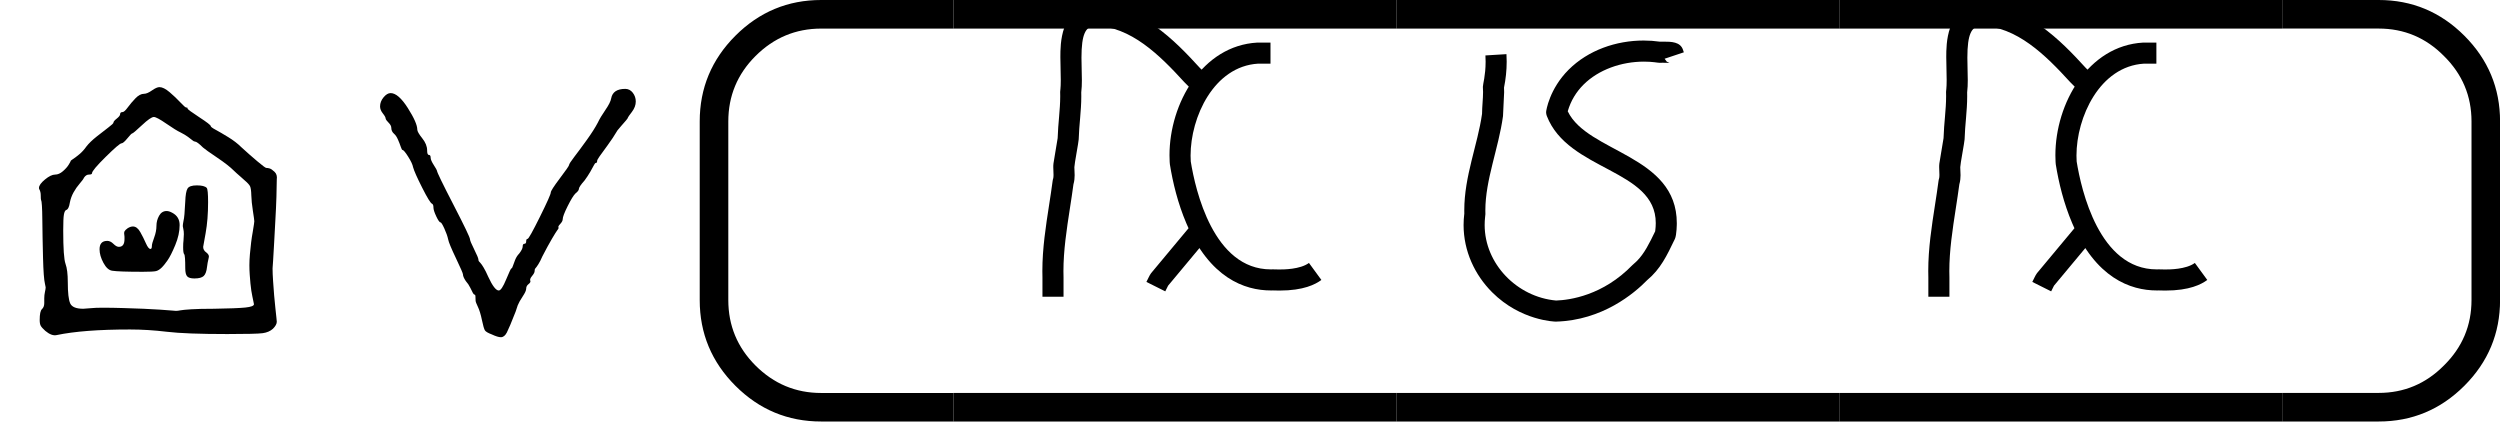
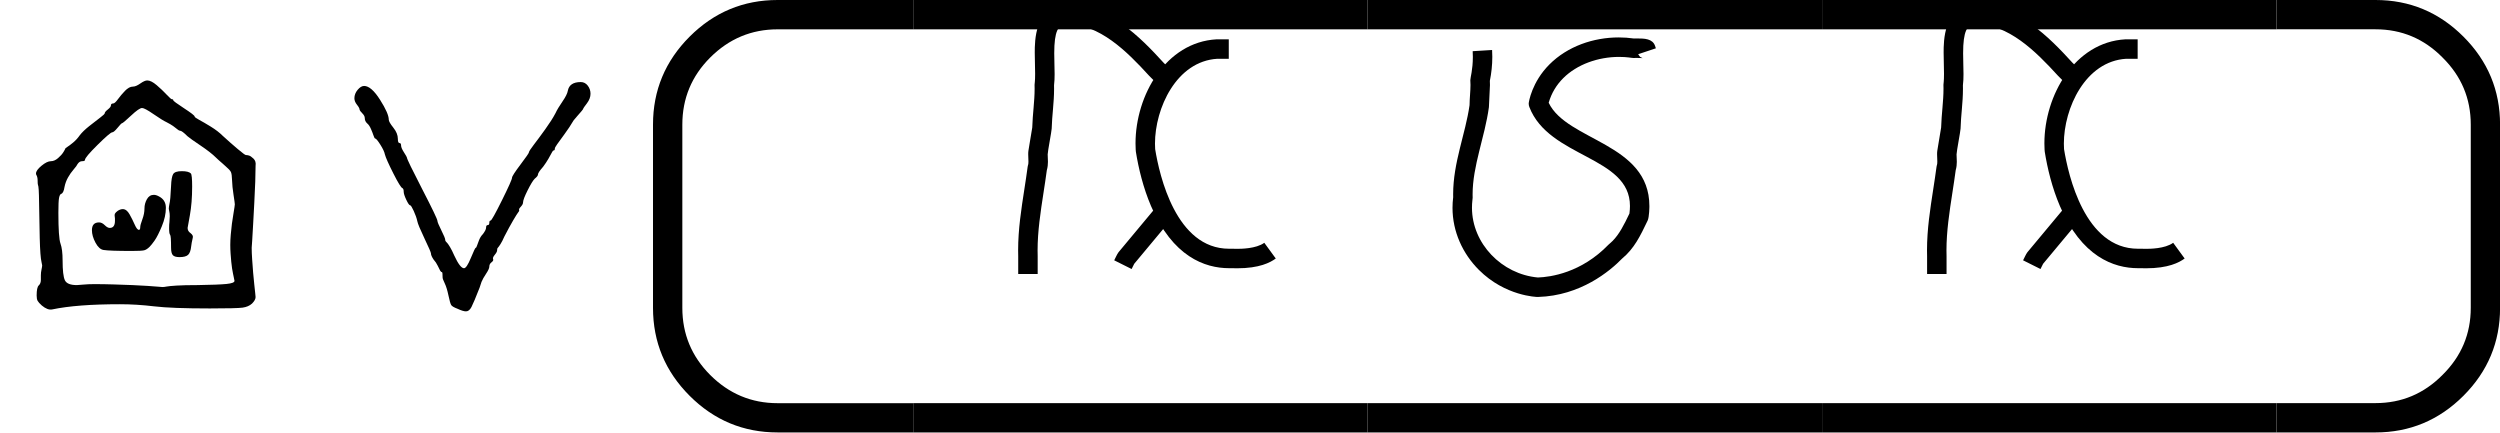
- <svg xmlns="http://www.w3.org/2000/svg" version="1.1" width="5931" height="1000" viewBox="0 0 5931 1000">
-   <path d="M126 137Q126 137 126 151Q126 160 128.0 169.0Q130 178 130 182Q130 184 128 192Q124 208 122.5 266.0Q121 324 120.5 375.0Q120 426 117 430Q116 433 116.0 443.5Q116 454 112 461Q111 462 111 465Q111 475 128.0 489.0Q145 503 157 503Q168 503 179.0 512.5Q190 522 195.5 531.0Q201 540 201 541Q201 543 207.5 547.0Q214 551 225.5 560.5Q237 570 246 583Q256 596 275.5 611.5Q295 627 309.0 637.5Q323 648 323 651Q323 655 332.5 662.5Q342 670 342 675Q342 681 349 681Q354 681 363.5 694.0Q373 707 385.5 720.0Q398 733 410 733Q419 733 432.5 742.5Q446 752 454 752Q466 752 483.0 737.5Q500 723 513.5 708.5Q527 694 530 694Q533 694 533.5 693.5Q534 693 534 691Q534 688 567.0 666.5Q600 645 600 641Q600 638 614.0 630.5Q628 623 650.0 609.5Q672 596 687 581Q711 559 733.0 540.5Q755 522 758 522Q762 522 767.5 520.5Q773 519 781.5 511.0Q790 503 788 489Q788 472 787.0 440.0Q786 408 784.0 374.0Q782 340 780.5 309.0Q779 278 777.5 257.5Q776 237 776 236Q776 221 777.5 199.5Q779 178 780.5 159.0Q782 140 784.0 123.0Q786 106 787.0 95.0Q788 84 788 84Q788 75 777 64Q766 54 748.0 51.5Q730 49 647 49Q529 49 475.0 55.5Q421 62 370 62Q237 62 161 46Q147 43 129 58Q119 67 116.0 72.5Q113 78 113 89Q113 114 119.5 120.0Q126 126 126 137ZM291 124Q320 124 351.5 123.0Q383 122 408.5 121.0Q434 120 455.0 118.5Q476 117 488.5 116.0Q501 115 501 115Q506 115 513.5 116.5Q521 118 544.5 119.5Q568 121 609 121Q674 122 698.5 124.5Q723 127 723 134Q723 134 722.5 136.5Q722 139 721.0 144.0Q720 149 718.5 156.0Q717 163 715.5 172.5Q714 182 713.0 193.0Q712 204 711.0 217.5Q710 231 710 245Q710 259 711.5 276.5Q713 294 715.0 310.0Q717 326 719.5 339.5Q722 353 723.0 361.5Q724 370 724 370Q724 374 720.0 399.5Q716 425 715.5 444.0Q715 463 712.0 469.5Q709 476 696 487Q693 490 686.0 496.0Q679 502 674.0 506.5Q669 511 666 514Q650 530 618.0 551.5Q586 573 578 580Q561 597 555 597Q552 597 548.0 600.5Q544 604 535.0 610.5Q526 617 514 623Q501 629 473.5 648.0Q446 667 438 667Q429 667 404.0 643.5Q379 620 376 620Q374 620 362.5 606.0Q351 592 346 592Q340 592 301.0 553.5Q262 515 262 507Q262 503 253 503Q245 503 239 494Q237 489 227.0 477.5Q217 466 209.5 452.5Q202 439 199 424Q196 404 188 402Q184 400 182.0 389.5Q180 379 180 344Q180 267 186.5 249.0Q193 231 193 197Q193 151 200.0 136.0Q207 121 237 121Q241 121 256.5 122.5Q272 124 291 124Z" transform="translate(0.00,833.33) scale(0.8333,-0.8333)" fill="#000000" />
-   <path d="m 432.427,-300.259 c 0,-4 2.167,-11.833 6.5,-23.5 4.333,-11.667 6.5,-22.833 6.5,-33.5 0,-10 2.5,-19.5 7.5,-28.5 5,-9 12.167,-13.5 21.5,-13.5 4.667,0 10,1.667 16,5 14,7.333 21,19 21,35 0,18 -4.167,37 -12.5,57 -8.333,20 -15.667,34.5 -22,43.5 -6.333,9 -11.5,15.5 -15.5,19.5 -6,6 -11.667,9.667 -17,11 -5.333,1.333 -18,2 -38,2 -45.333,0 -74.333,-1 -87,-3 -9.333,-1.333 -17.667,-8.833 -25,-22.5 -7.333,-13.667 -11,-26.5 -11,-38.5 0,-16 7.333,-24 22,-24 6,0 11.833,2.833 17.5,8.5 5.667,5.667 10.833,8.5 15.5,8.5 10.667,0 16,-7.333 16,-22 v -7 c -1.333,-7.333 -1.333,-12.333 0,-15 1.333,-2.667 4.333,-5.667 9,-9 5.333,-3.333 10.333,-5 15,-5 8,0 15,5.333 21,16 6,10.667 11.333,21.333 16,32 4.667,10.667 9,16 13,16 2.667,0 4,-3 4,-9 z m 95,-126 c 0.667,-18.667 2.833,-31 6.5,-37 3.667,-6 12.5,-9 26.5,-9 14,0 23.333,2.333 28,7 2.667,2.667 4,16.333 4,41 0,32.667 -2.333,62 -7,88 l -7,39 c 0,6.667 3,12 9,16 6,4.667 8.333,9.333 7,14 -2.667,11.333 -4.333,20.333 -5,27 -1.333,12.667 -4.5,21.333 -9.5,26 -5,4.667 -13.833,7 -26.5,7 -10,0 -16.833,-2 -20.5,-6 -3.667,-4 -5.5,-11.667 -5.5,-23 0,-24.667 -1,-38 -3,-40 -2,-2 -3,-8.667 -3,-20 0,-8 0.333,-14.333 1,-19 0.667,-7.333 1,-13.333 1,-18 0,-6 -0.5,-11 -1.5,-15 -1,-4 -1.5,-6.667 -1.5,-8 0,-3.333 0.667,-8.333 2,-15 2,-7.333 3.667,-25.667 5,-55 z" transform="translate(0.00,833.33) scale(0.8333,0.8333)" fill="#000000" />
-   <path d="M116 735Q138 735 165.0 692.5Q192 650 192 631Q192 624 206.0 606.5Q220 589 220 572Q220 559 225.0 559.0Q230 559 230 551Q230 544 239.0 530.0Q248 516 248 514Q248 508 295.0 417.0Q342 326 342 319Q342 314 354.0 290.0Q366 266 366 261Q366 258 367.5 256.0Q369 254 372.0 251.0Q375 248 381.0 238.0Q387 228 394 212Q412 173 424 173Q432 173 445.0 204.5Q458 236 460 236Q462 236 464.0 242.5Q466 249 470.5 260.0Q475 271 482 278Q492 291 492 298Q492 306 497.0 306.0Q502 306 502.0 313.0Q502 320 506 320Q510 320 541.0 382.5Q572 445 572 452Q572 458 598.0 492.5Q624 527 624 530Q624 534 639.0 553.5Q654 573 674.5 601.5Q695 630 706 651Q713 666 727.5 687.0Q742 708 744 720Q749 747 784 747Q797 747 805.5 736.0Q814 725 814 711Q814 696 803.0 681.5Q792 667 792 666Q792 664 786.5 657.5Q781 651 773.0 642.0Q765 633 762 629Q749 607 733.5 586.0Q718 565 711.0 555.0Q704 545 704 542Q704 536 700 536Q698 536 695.0 530.0Q692 524 684.5 511.0Q677 498 668 486Q652 468 652 462Q652 457 642 449Q634 441 620.0 413.0Q606 385 606 376Q606 370 599.0 362.5Q592 355 594 353Q594 352 594 350Q594 349 590.5 344.5Q587 340 575.5 320.5Q564 301 548 270Q542 256 536.5 247.5Q531 239 529.0 237.0Q527 235 526.5 233.0Q526 231 526 228Q526 223 518.5 214.0Q511 205 514 200Q515 196 508.5 191.0Q502 186 502 178Q502 171 492.0 156.0Q482 141 478 131Q476 125 472 113Q454 67 447.0 53.5Q440 40 430 40Q421 40 404 48Q388 54 384.5 59.5Q381 65 376 89Q371 113 364.5 126.5Q358 140 358 144Q358 161 356 161Q353 161 350.5 165.5Q348 170 343.0 180.5Q338 191 330 200Q322 212 322 219Q322 223 302.0 265.0Q282 307 280 318Q277 332 269.0 349.5Q261 367 258 367Q254 367 246.0 384.0Q238 401 238 409Q238 418 234 420Q228 422 206.0 465.5Q184 509 180 524Q178 535 166.0 554.0Q154 573 150 573Q148 573 145.0 582.0Q142 591 137.0 602.5Q132 614 126 619Q118 626 118 636Q118 643 110.5 650.5Q103 658 102 662Q102 667 94.0 677.0Q86 687 86 697Q86 711 96.0 723.0Q106 735 116 735Z" transform="translate(830.00,833.33) scale(0.8333,-0.8333)" fill="#000000" />
-   <path d="M 24.638,12.488 H 20.722 q -1.482,0 -2.54,-1.058 -1.058,-1.058 -1.058,-2.54 V 3.598 q 0,-1.482 1.058,-2.54 Q 19.241,4e-6 20.722,4e-6 h 3.916 V 0.847 H 20.722 q -1.132,0 -1.947,0.815 -0.804,0.804 -0.804,1.937 v 5.292 q 0,1.132 0.804,1.937 0.815,0.815 1.947,0.815 h 3.916 z" transform="translate(288.81,0.00) scale(80.0747,80.0747)" fill="#000000" />
-   <path d="M 75.015,0.847 V 4e-6 h 13.123 v 0.847 z m 0,11.642 v -0.847 h 13.123 v 0.847 z" transform="translate(-3745.08,0.00) scale(80.0747,80.0747)" fill="#000000" />
-   <path d="M 75.015,0.847 V 4e-6 h 13.123 v 0.847 z m 0,11.642 v -0.847 h 13.123 v 0.847 z" transform="translate(-2694.24,0.00) scale(80.0747,80.0747)" fill="#000000" />
-   <path d="M 75.015,0.847 V 4e-6 h 13.123 v 0.847 z m 0,11.642 v -0.847 h 13.123 v 0.847 z" transform="translate(-1643.39,0.00) scale(80.0747,80.0747)" fill="#000000" />
-   <path d="m 87.715,4e-6 h 2.857 q 1.482,0 2.54,1.058 1.058,1.058 1.058,2.54 v 5.292 q 0,1.482 -1.058,2.54 -1.058,1.058 -2.54,1.058 h -2.857 v -0.847 h 2.857 q 1.132,0 1.937,-0.815 0.815,-0.804 0.815,-1.937 V 3.598 q 0,-1.132 -0.815,-1.937 -0.804,-0.815 -1.937,-0.815 h -2.857 z" transform="translate(-1609.49,0.00) scale(80.0747,80.0747)" fill="#000000" />
-   <path d="M 235.77,643.31 C 235.77,651.79 236.00,656.96 236.00,658.00 L 236.00,704.00 L 186.00,704.00 L 186.00,658.38 C 185.85,653.24 185.78,648.11 185.78,643.00 C 185.78,589.09 193.92,537.14 201.71,486.75 C 204.73,467.20 207.71,447.87 210.22,428.73 C 210.91,423.48 212.27,424.09 212.27,414.93 C 212.27,414.74 211.69,397.42 211.69,396.83 C 211.69,389.56 211.69,389.56 215.39,367.94 C 217.73,354.27 220.20,339.84 222.06,327.75 C 223.09,292.37 228.16,260.48 228.16,227.82 C 228.16,223.01 228.00,218.10 228.00,218.00 C 228.00,213.64 229.45,210.87 229.45,189.48 C 229.45,188.94 228.50,136.10 228.50,135.56 C 228.50,104.77 228.50,20.54 303.91,11.20 C 304.93,11.07 305.97,11.00 307.00,11.00 C 417.90,11.00 500.44,96.50 559.09,160.73 L 572.68,174.32 L 537.32,209.68 C 522.91,195.27 522.91,195.27 522.52,194.84 C 464.36,131.12 395.62,62.39 308.58,61.01 C 288.87,64.03 278.57,79.66 278.57,136.86 C 278.57,156.11 279.53,174.47 279.53,190.46 C 279.53,200.32 279.18,209.97 278.04,219.26 C 278.12,222.22 278.15,225.16 278.15,228.08 C 278.15,264.05 272.86,296.47 271.99,330.64 C 271.82,337.02 261.71,389.45 261.71,396.59 C 261.71,402.78 262.37,409.14 262.37,415.72 C 262.37,422.05 261.80,429.41 259.51,437.37 C 256.96,456.56 254.02,475.57 251.11,494.44 C 243.30,544.98 235.77,594.40 235.77,643.31  Z M 543.81,527.98 L 582.22,559.99 L 484.07,677.76 L 477.36,691.19 L 432.63,668.82 C 436.42,661.91 439.21,654.17 443.78,648.01 C 443.78,648.01 543.78,528.01 543.81,527.98  Z M 733.00,639.00 C 733.15,639.00 740.71,639.31 747.60,639.31 C 757.58,639.31 797.07,639.31 818.26,623.81 C 818.26,623.81 847.78,664.17 847.74,664.19 C 833.58,674.56 805.84,689.32 748.28,689.32 C 742.85,689.32 737.68,689.20 732.83,689.01 C 731.20,689.05 729.57,689.07 727.95,689.07 C 665.32,689.07 582.68,659.26 527.28,529.52 C 507.20,482.51 495.14,432.68 488.32,389.97 C 488.28,389.75 487.39,382.24 487.39,368.25 C 487.39,245.04 565.29,108.32 695.60,101.04 C 696.06,101.02 696.53,101.00 697.00,101.00 L 727.00,101.00 L 727.00,151.00 L 697.73,151.00 C 592.35,157.37 537.41,278.21 537.41,369.06 C 537.41,373.82 537.56,378.52 537.86,383.15 C 548.86,451.23 591.53,639.08 727.73,639.08 C 729.89,639.08 732.95,639.00 733.00,639.00 Z" transform="translate(2287.12,0.00) scale(1,1)" fill="#000000" />
-   <path d="M 184.24,533.83 C 184.24,625.71 260.73,704.65 353.68,712.97 C 386.01,711.86 464.94,701.15 535.02,628.63 C 537.22,626.35 539.76,624.84 545.35,619.26 C 562.88,601.72 575.03,577.42 588.80,548.64 C 589.72,541.69 590.16,535.23 590.16,529.19 C 590.16,400.93 382.04,405.91 331.67,275.00 C 330.56,272.11 330.00,269.06 330.00,266.00 C 330.00,262.47 337.91,210.91 383.37,165.45 C 429.90,118.93 496.36,96.16 561.36,96.16 C 574.48,96.16 587.54,97.08 600.36,98.93 C 602.73,98.85 605.61,98.80 608.75,98.80 C 626.95,98.80 648.41,99.18 654.71,118.07 L 656.73,124.12 L 611.20,139.30 L 616.21,146.16 L 622.71,149.41 C 620.15,149.03 612.31,148.88 606.38,148.88 C 602.05,148.88 599.07,149.00 599.00,149.00 C 594.46,149.00 583.23,146.21 562.12,146.21 C 508.64,146.21 454.28,165.26 418.73,200.81 C 401.61,217.92 388.57,238.85 381.34,264.00 C 428.37,362.57 640.09,367.23 640.09,529.57 C 640.09,529.95 639.99,557.54 635.55,566.81 C 616.30,606.98 601.26,638.38 569.96,664.42 C 538.90,696.29 463.48,759.87 353.72,762.98 C 353.48,762.99 353.24,763.00 353.00,763.00 C 351.34,763.00 269.86,761.28 202.01,693.43 C 160.55,651.98 134.24,595.37 134.24,533.91 C 134.24,524.93 134.80,515.85 135.96,506.70 C 135.90,504.18 135.87,501.68 135.87,499.18 C 135.87,417.44 167.52,344.27 178.02,270.18 C 178.19,252.24 180.44,234.48 180.44,218.20 C 180.44,212.86 180.00,206.12 180.00,206.00 C 180.00,199.53 186.50,179.43 186.50,146.18 C 186.50,141.31 186.35,136.42 186.05,131.52 L 235.95,128.46 C 236.31,134.39 236.49,140.29 236.49,146.17 C 236.49,167.20 234.22,187.81 230.17,207.78 C 230.37,211.46 230.45,215.07 230.45,218.61 C 230.45,222.78 227.84,274.86 227.76,275.42 C 217.14,352.79 185.87,425.83 185.87,499.48 C 185.87,503.48 186.00,507.91 186.00,508.00 C 186.00,511.91 184.24,519.34 184.24,533.83 Z" transform="translate(3337.97,0.00) scale(1,1)" fill="#000000" />
-   <path d="M 235.77,643.31 C 235.77,651.79 236.00,656.96 236.00,658.00 L 236.00,704.00 L 186.00,704.00 L 186.00,658.38 C 185.85,653.24 185.78,648.11 185.78,643.00 C 185.78,589.09 193.92,537.14 201.71,486.75 C 204.73,467.20 207.71,447.87 210.22,428.73 C 210.91,423.48 212.27,424.09 212.27,414.93 C 212.27,414.74 211.69,397.42 211.69,396.83 C 211.69,389.56 211.69,389.56 215.39,367.94 C 217.73,354.27 220.20,339.84 222.06,327.75 C 223.09,292.37 228.16,260.48 228.16,227.82 C 228.16,223.01 228.00,218.10 228.00,218.00 C 228.00,213.64 229.45,210.87 229.45,189.48 C 229.45,188.94 228.50,136.10 228.50,135.56 C 228.50,104.77 228.50,20.54 303.91,11.20 C 304.93,11.07 305.97,11.00 307.00,11.00 C 417.90,11.00 500.44,96.50 559.09,160.73 L 572.68,174.32 L 537.32,209.68 C 522.91,195.27 522.91,195.27 522.52,194.84 C 464.36,131.12 395.62,62.39 308.58,61.01 C 288.87,64.03 278.57,79.66 278.57,136.86 C 278.57,156.11 279.53,174.47 279.53,190.46 C 279.53,200.32 279.18,209.97 278.04,219.26 C 278.12,222.22 278.15,225.16 278.15,228.08 C 278.15,264.05 272.86,296.47 271.99,330.64 C 271.82,337.02 261.71,389.45 261.71,396.59 C 261.71,402.78 262.37,409.14 262.37,415.72 C 262.37,422.05 261.80,429.41 259.51,437.37 C 256.96,456.56 254.02,475.57 251.11,494.44 C 243.30,544.98 235.77,594.40 235.77,643.31  Z M 543.81,527.98 L 582.22,559.99 L 484.07,677.76 L 477.36,691.19 L 432.63,668.82 C 436.42,661.91 439.21,654.17 443.78,648.01 C 443.78,648.01 543.78,528.01 543.81,527.98  Z M 733.00,639.00 C 733.15,639.00 740.71,639.31 747.60,639.31 C 757.58,639.31 797.07,639.31 818.26,623.81 C 818.26,623.81 847.78,664.17 847.74,664.19 C 833.58,674.56 805.84,689.32 748.28,689.32 C 742.85,689.32 737.68,689.20 732.83,689.01 C 731.20,689.05 729.57,689.07 727.95,689.07 C 665.32,689.07 582.68,659.26 527.28,529.52 C 507.20,482.51 495.14,432.68 488.32,389.97 C 488.28,389.75 487.39,382.24 487.39,368.25 C 487.39,245.04 565.29,108.32 695.60,101.04 C 696.06,101.02 696.53,101.00 697.00,101.00 L 727.00,101.00 L 727.00,151.00 L 697.73,151.00 C 592.35,157.37 537.41,278.21 537.41,369.06 C 537.41,373.82 537.56,378.52 537.86,383.15 C 548.86,451.23 591.53,639.08 727.73,639.08 C 729.89,639.08 732.95,639.00 733.00,639.00 Z" transform="translate(4388.81,0.00) scale(1,1)" fill="#000000" />
+ <svg xmlns="http://www.w3.org/2000/svg" version="1.1" width="5781" height="1000" viewBox="0 0 5781 1000">
+   <path d="M126 137Q126 137 126 151Q126 160 128.0 169.0Q130 178 130 182Q130 184 128 192Q124 208 122.5 266.0Q121 324 120.5 375.0Q120 426 117 430Q116 433 116.0 443.5Q116 454 112 461Q111 462 111 465Q111 475 128.0 489.0Q145 503 157 503Q168 503 179.0 512.5Q190 522 195.5 531.0Q201 540 201 541Q201 543 207.5 547.0Q214 551 225.5 560.5Q237 570 246 583Q256 596 275.5 611.5Q295 627 309.0 637.5Q323 648 323 651Q323 655 332.5 662.5Q342 670 342 675Q342 681 349 681Q354 681 363.5 694.0Q373 707 385.5 720.0Q398 733 410 733Q419 733 432.5 742.5Q446 752 454 752Q466 752 483.0 737.5Q500 723 513.5 708.5Q527 694 530 694Q533 694 533.5 693.5Q534 693 534 691Q534 688 567.0 666.5Q600 645 600 641Q600 638 614.0 630.5Q628 623 650.0 609.5Q672 596 687 581Q711 559 733.0 540.5Q755 522 758 522Q762 522 767.5 520.5Q773 519 781.5 511.0Q790 503 788 489Q788 472 787.0 440.0Q786 408 784.0 374.0Q782 340 780.5 309.0Q779 278 777.5 257.5Q776 237 776 236Q776 221 777.5 199.5Q779 178 780.5 159.0Q782 140 784.0 123.0Q786 106 787.0 95.0Q788 84 788 84Q788 75 777 64Q766 54 748.0 51.5Q730 49 647 49Q529 49 475.0 55.5Q421 62 370 62Q237 62 161 46Q147 43 129 58Q119 67 116.0 72.5Q113 78 113 89Q113 114 119.5 120.0Q126 126 126 137ZM291 124Q320 124 351.5 123.0Q383 122 408.5 121.0Q434 120 455.0 118.5Q476 117 488.5 116.0Q501 115 501 115Q506 115 513.5 116.5Q521 118 544.5 119.5Q568 121 609 121Q674 122 698.5 124.5Q723 127 723 134Q723 134 722.5 136.5Q722 139 721.0 144.0Q720 149 718.5 156.0Q717 163 715.5 172.5Q714 182 713.0 193.0Q712 204 711.0 217.5Q710 231 710 245Q710 259 711.5 276.5Q713 294 715.0 310.0Q717 326 719.5 339.5Q722 353 723.0 361.5Q724 370 724 370Q724 374 720.0 399.5Q716 425 715.5 444.0Q715 463 712.0 469.5Q709 476 696 487Q693 490 686.0 496.0Q679 502 674.0 506.5Q669 511 666 514Q650 530 618.0 551.5Q586 573 578 580Q561 597 555 597Q552 597 548.0 600.5Q544 604 535.0 610.5Q526 617 514 623Q501 629 473.5 648.0Q446 667 438 667Q429 667 404.0 643.5Q379 620 376 620Q374 620 362.5 606.0Q351 592 346 592Q340 592 301.0 553.5Q262 515 262 507Q262 503 253 503Q245 503 239 494Q237 489 227.0 477.5Q217 466 209.5 452.5Q202 439 199 424Q196 404 188 402Q184 400 182.0 389.5Q180 379 180 344Q180 267 186.5 249.0Q193 231 193 197Q193 151 200.0 136.0Q207 121 237 121Q241 121 256.5 122.5Q272 124 291 124Z" transform="translate(0.00,750.00) scale(0.75,-0.75)" fill="#000000" />
+   <path d="m 432.427,-300.259 c 0,-4 2.167,-11.833 6.5,-23.5 4.333,-11.667 6.5,-22.833 6.5,-33.5 0,-10 2.5,-19.5 7.5,-28.5 5,-9 12.167,-13.5 21.5,-13.5 4.667,0 10,1.667 16,5 14,7.333 21,19 21,35 0,18 -4.167,37 -12.5,57 -8.333,20 -15.667,34.5 -22,43.5 -6.333,9 -11.5,15.5 -15.5,19.5 -6,6 -11.667,9.667 -17,11 -5.333,1.333 -18,2 -38,2 -45.333,0 -74.333,-1 -87,-3 -9.333,-1.333 -17.667,-8.833 -25,-22.5 -7.333,-13.667 -11,-26.5 -11,-38.5 0,-16 7.333,-24 22,-24 6,0 11.833,2.833 17.5,8.5 5.667,5.667 10.833,8.5 15.5,8.5 10.667,0 16,-7.333 16,-22 v -7 c -1.333,-7.333 -1.333,-12.333 0,-15 1.333,-2.667 4.333,-5.667 9,-9 5.333,-3.333 10.333,-5 15,-5 8,0 15,5.333 21,16 6,10.667 11.333,21.333 16,32 4.667,10.667 9,16 13,16 2.667,0 4,-3 4,-9 z m 95,-126 c 0.667,-18.667 2.833,-31 6.5,-37 3.667,-6 12.5,-9 26.5,-9 14,0 23.333,2.333 28,7 2.667,2.667 4,16.333 4,41 0,32.667 -2.333,62 -7,88 l -7,39 c 0,6.667 3,12 9,16 6,4.667 8.333,9.333 7,14 -2.667,11.333 -4.333,20.333 -5,27 -1.333,12.667 -4.5,21.333 -9.5,26 -5,4.667 -13.833,7 -26.5,7 -10,0 -16.833,-2 -20.5,-6 -3.667,-4 -5.5,-11.667 -5.5,-23 0,-24.667 -1,-38 -3,-40 -2,-2 -3,-8.667 -3,-20 0,-8 0.333,-14.333 1,-19 0.667,-7.333 1,-13.333 1,-18 0,-6 -0.5,-11 -1.5,-15 -1,-4 -1.5,-6.667 -1.5,-8 0,-3.333 0.667,-8.333 2,-15 2,-7.333 3.667,-25.667 5,-55 z" transform="translate(0.00,750.00) scale(0.75,0.75)" fill="#000000" />
+   <path d="M116 735Q138 735 165.0 692.5Q192 650 192 631Q192 624 206.0 606.5Q220 589 220 572Q220 559 225.0 559.0Q230 559 230 551Q230 544 239.0 530.0Q248 516 248 514Q248 508 295.0 417.0Q342 326 342 319Q342 314 354.0 290.0Q366 266 366 261Q366 258 367.5 256.0Q369 254 372.0 251.0Q375 248 381.0 238.0Q387 228 394 212Q412 173 424 173Q432 173 445.0 204.5Q458 236 460 236Q462 236 464.0 242.5Q466 249 470.5 260.0Q475 271 482 278Q492 291 492 298Q492 306 497.0 306.0Q502 306 502.0 313.0Q502 320 506 320Q510 320 541.0 382.5Q572 445 572 452Q572 458 598.0 492.5Q624 527 624 530Q624 534 639.0 553.5Q654 573 674.5 601.5Q695 630 706 651Q713 666 727.5 687.0Q742 708 744 720Q749 747 784 747Q797 747 805.5 736.0Q814 725 814 711Q814 696 803.0 681.5Q792 667 792 666Q792 664 786.5 657.5Q781 651 773.0 642.0Q765 633 762 629Q749 607 733.5 586.0Q718 565 711.0 555.0Q704 545 704 542Q704 536 700 536Q698 536 695.0 530.0Q692 524 684.5 511.0Q677 498 668 486Q652 468 652 462Q652 457 642 449Q634 441 620.0 413.0Q606 385 606 376Q606 370 599.0 362.5Q592 355 594 353Q594 352 594 350Q594 349 590.5 344.5Q587 340 575.5 320.5Q564 301 548 270Q542 256 536.5 247.5Q531 239 529.0 237.0Q527 235 526.5 233.0Q526 231 526 228Q526 223 518.5 214.0Q511 205 514 200Q515 196 508.5 191.0Q502 186 502 178Q502 171 492.0 156.0Q482 141 478 131Q476 125 472 113Q454 67 447.0 53.5Q440 40 430 40Q421 40 404 48Q388 54 384.5 59.5Q381 65 376 89Q371 113 364.5 126.5Q358 140 358 144Q358 161 356 161Q353 161 350.5 165.5Q348 170 343.0 180.5Q338 191 330 200Q322 212 322 219Q322 223 302.0 265.0Q282 307 280 318Q277 332 269.0 349.5Q261 367 258 367Q254 367 246.0 384.0Q238 401 238 409Q238 418 234 420Q228 422 206.0 465.5Q184 509 180 524Q178 535 166.0 554.0Q154 573 150 573Q148 573 145.0 582.0Q142 591 137.0 602.5Q132 614 126 619Q118 626 118 636Q118 643 110.5 650.5Q103 658 102 662Q102 667 94.0 677.0Q86 687 86 697Q86 711 96.0 723.0Q106 735 116 735Z" transform="translate(755.00,750.00) scale(0.75,-0.75)" fill="#000000" />
+   <path d="M 24.638,12.488 H 20.722 q -1.482,0 -2.54,-1.058 -1.058,-1.058 -1.058,-2.54 V 3.598 q 0,-1.482 1.058,-2.54 Q 19.241,4e-6 20.722,4e-6 h 3.916 V 0.847 H 20.722 q -1.132,0 -1.947,0.815 -0.804,0.804 -0.804,1.937 v 5.292 q 0,1.132 0.804,1.937 0.815,0.815 1.947,0.815 h 3.916 z" transform="translate(138.81,0.00) scale(80.0747,80.0747)" fill="#000000" />
+   <path d="M 75.015,0.847 V 4e-6 h 13.123 v 0.847 z m 0,11.642 v -0.847 h 13.123 v 0.847 z" transform="translate(-3895.08,0.00) scale(80.0747,80.0747)" fill="#000000" />
+   <path d="M 75.015,0.847 V 4e-6 h 13.123 v 0.847 z m 0,11.642 v -0.847 h 13.123 v 0.847 z" transform="translate(-2844.24,0.00) scale(80.0747,80.0747)" fill="#000000" />
+   <path d="M 75.015,0.847 V 4e-6 h 13.123 v 0.847 z m 0,11.642 v -0.847 h 13.123 v 0.847 z" transform="translate(-1793.39,0.00) scale(80.0747,80.0747)" fill="#000000" />
+   <path d="m 87.715,4e-6 h 2.857 q 1.482,0 2.54,1.058 1.058,1.058 1.058,2.54 v 5.292 q 0,1.482 -1.058,2.54 -1.058,1.058 -2.54,1.058 h -2.857 v -0.847 h 2.857 q 1.132,0 1.937,-0.815 0.815,-0.804 0.815,-1.937 V 3.598 q 0,-1.132 -0.815,-1.937 -0.804,-0.815 -1.937,-0.815 h -2.857 z" transform="translate(-1759.49,0.00) scale(80.0747,80.0747)" fill="#000000" />
+   <path d="M 235.77,643.31 C 235.77,651.79 236.00,656.96 236.00,658.00 L 236.00,704.00 L 186.00,704.00 L 186.00,658.38 C 185.85,653.24 185.78,648.11 185.78,643.00 C 185.78,589.09 193.92,537.14 201.71,486.75 C 204.73,467.20 207.71,447.87 210.22,428.73 C 210.91,423.48 212.27,424.09 212.27,414.93 C 212.27,414.74 211.69,397.42 211.69,396.83 C 211.69,389.56 211.69,389.56 215.39,367.94 C 217.73,354.27 220.20,339.84 222.06,327.75 C 223.09,292.37 228.16,260.48 228.16,227.82 C 228.16,223.01 228.00,218.10 228.00,218.00 C 228.00,213.64 229.45,210.87 229.45,189.48 C 229.45,188.94 228.50,136.10 228.50,135.56 C 228.50,104.77 228.50,20.54 303.91,11.20 C 304.93,11.07 305.97,11.00 307.00,11.00 C 417.90,11.00 500.44,96.50 559.09,160.73 L 572.68,174.32 L 537.32,209.68 C 522.91,195.27 522.91,195.27 522.52,194.84 C 464.36,131.12 395.62,62.39 308.58,61.01 C 288.87,64.03 278.57,79.66 278.57,136.86 C 278.57,156.11 279.53,174.47 279.53,190.46 C 279.53,200.32 279.18,209.97 278.04,219.26 C 278.12,222.22 278.15,225.16 278.15,228.08 C 278.15,264.05 272.86,296.47 271.99,330.64 C 271.82,337.02 261.71,389.45 261.71,396.59 C 261.71,402.78 262.37,409.14 262.37,415.72 C 262.37,422.05 261.80,429.41 259.51,437.37 C 256.96,456.56 254.02,475.57 251.11,494.44 C 243.30,544.98 235.77,594.40 235.77,643.31  Z M 543.81,527.98 L 582.22,559.99 L 484.07,677.76 L 477.36,691.19 L 432.63,668.82 C 436.42,661.91 439.21,654.17 443.78,648.01 C 443.78,648.01 543.78,528.01 543.81,527.98  Z M 733.00,639.00 C 733.15,639.00 740.71,639.31 747.60,639.31 C 757.58,639.31 797.07,639.31 818.26,623.81 C 818.26,623.81 847.78,664.17 847.74,664.19 C 833.58,674.56 805.84,689.32 748.28,689.32 C 742.85,689.32 737.68,689.20 732.83,689.01 C 731.20,689.05 729.57,689.07 727.95,689.07 C 665.32,689.07 582.68,659.26 527.28,529.52 C 507.20,482.51 495.14,432.68 488.32,389.97 C 488.28,389.75 487.39,382.24 487.39,368.25 C 487.39,245.04 565.29,108.32 695.60,101.04 C 696.06,101.02 696.53,101.00 697.00,101.00 L 727.00,101.00 L 727.00,151.00 L 697.73,151.00 C 592.35,157.37 537.41,278.21 537.41,369.06 C 537.41,373.82 537.56,378.52 537.86,383.15 C 548.86,451.23 591.53,639.08 727.73,639.08 C 729.89,639.08 732.95,639.00 733.00,639.00 Z" transform="translate(2187.12,0.00) scale(0.9,0.9)" fill="#000000" />
+   <path d="M 184.24,533.83 C 184.24,625.71 260.73,704.65 353.68,712.97 C 386.01,711.86 464.94,701.15 535.02,628.63 C 537.22,626.35 539.76,624.84 545.35,619.26 C 562.88,601.72 575.03,577.42 588.80,548.64 C 589.72,541.69 590.16,535.23 590.16,529.19 C 590.16,400.93 382.04,405.91 331.67,275.00 C 330.56,272.11 330.00,269.06 330.00,266.00 C 330.00,262.47 337.91,210.91 383.37,165.45 C 429.90,118.93 496.36,96.16 561.36,96.16 C 574.48,96.16 587.54,97.08 600.36,98.93 C 602.73,98.85 605.61,98.80 608.75,98.80 C 626.95,98.80 648.41,99.18 654.71,118.07 L 656.73,124.12 L 611.20,139.30 L 616.21,146.16 L 622.71,149.41 C 620.15,149.03 612.31,148.88 606.38,148.88 C 602.05,148.88 599.07,149.00 599.00,149.00 C 594.46,149.00 583.23,146.21 562.12,146.21 C 508.64,146.21 454.28,165.26 418.73,200.81 C 401.61,217.92 388.57,238.85 381.34,264.00 C 428.37,362.57 640.09,367.23 640.09,529.57 C 640.09,529.95 639.99,557.54 635.55,566.81 C 616.30,606.98 601.26,638.38 569.96,664.42 C 538.90,696.29 463.48,759.87 353.72,762.98 C 353.48,762.99 353.24,763.00 353.00,763.00 C 351.34,763.00 269.86,761.28 202.01,693.43 C 160.55,651.98 134.24,595.37 134.24,533.91 C 134.24,524.93 134.80,515.85 135.96,506.70 C 135.90,504.18 135.87,501.68 135.87,499.18 C 135.87,417.44 167.52,344.27 178.02,270.18 C 178.19,252.24 180.44,234.48 180.44,218.20 C 180.44,212.86 180.00,206.12 180.00,206.00 C 180.00,199.53 186.50,179.43 186.50,146.18 C 186.50,141.31 186.35,136.42 186.05,131.52 L 235.95,128.46 C 236.31,134.39 236.49,140.29 236.49,146.17 C 236.49,167.20 234.22,187.81 230.17,207.78 C 230.37,211.46 230.45,215.07 230.45,218.61 C 230.45,222.78 227.84,274.86 227.76,275.42 C 217.14,352.79 185.87,425.83 185.87,499.48 C 185.87,503.48 186.00,507.91 186.00,508.00 C 186.00,511.91 184.24,519.34 184.24,533.83 Z" transform="translate(3237.97,0.00) scale(0.9,0.9)" fill="#000000" />
+   <path d="M 235.77,643.31 C 235.77,651.79 236.00,656.96 236.00,658.00 L 236.00,704.00 L 186.00,704.00 L 186.00,658.38 C 185.85,653.24 185.78,648.11 185.78,643.00 C 185.78,589.09 193.92,537.14 201.71,486.75 C 204.73,467.20 207.71,447.87 210.22,428.73 C 210.91,423.48 212.27,424.09 212.27,414.93 C 212.27,414.74 211.69,397.42 211.69,396.83 C 211.69,389.56 211.69,389.56 215.39,367.94 C 217.73,354.27 220.20,339.84 222.06,327.75 C 223.09,292.37 228.16,260.48 228.16,227.82 C 228.16,223.01 228.00,218.10 228.00,218.00 C 228.00,213.64 229.45,210.87 229.45,189.48 C 229.45,188.94 228.50,136.10 228.50,135.56 C 228.50,104.77 228.50,20.54 303.91,11.20 C 304.93,11.07 305.97,11.00 307.00,11.00 C 417.90,11.00 500.44,96.50 559.09,160.73 L 572.68,174.32 L 537.32,209.68 C 522.91,195.27 522.91,195.27 522.52,194.84 C 464.36,131.12 395.62,62.39 308.58,61.01 C 288.87,64.03 278.57,79.66 278.57,136.86 C 278.57,156.11 279.53,174.47 279.53,190.46 C 279.53,200.32 279.18,209.97 278.04,219.26 C 278.12,222.22 278.15,225.16 278.15,228.08 C 278.15,264.05 272.86,296.47 271.99,330.64 C 271.82,337.02 261.71,389.45 261.71,396.59 C 261.71,402.78 262.37,409.14 262.37,415.72 C 262.37,422.05 261.80,429.41 259.51,437.37 C 256.96,456.56 254.02,475.57 251.11,494.44 C 243.30,544.98 235.77,594.40 235.77,643.31  Z M 543.81,527.98 L 582.22,559.99 L 484.07,677.76 L 477.36,691.19 L 432.63,668.82 C 436.42,661.91 439.21,654.17 443.78,648.01 C 443.78,648.01 543.78,528.01 543.81,527.98  Z M 733.00,639.00 C 733.15,639.00 740.71,639.31 747.60,639.31 C 757.58,639.31 797.07,639.31 818.26,623.81 C 818.26,623.81 847.78,664.17 847.74,664.19 C 833.58,674.56 805.84,689.32 748.28,689.32 C 742.85,689.32 737.68,689.20 732.83,689.01 C 731.20,689.05 729.57,689.07 727.95,689.07 C 665.32,689.07 582.68,659.26 527.28,529.52 C 507.20,482.51 495.14,432.68 488.32,389.97 C 488.28,389.75 487.39,382.24 487.39,368.25 C 487.39,245.04 565.29,108.32 695.60,101.04 C 696.06,101.02 696.53,101.00 697.00,101.00 L 727.00,101.00 L 727.00,151.00 L 697.73,151.00 C 592.35,157.37 537.41,278.21 537.41,369.06 C 537.41,373.82 537.56,378.52 537.86,383.15 C 548.86,451.23 591.53,639.08 727.73,639.08 C 729.89,639.08 732.95,639.00 733.00,639.00 Z" transform="translate(4288.81,0.00) scale(0.9,0.9)" fill="#000000" />
</svg>
